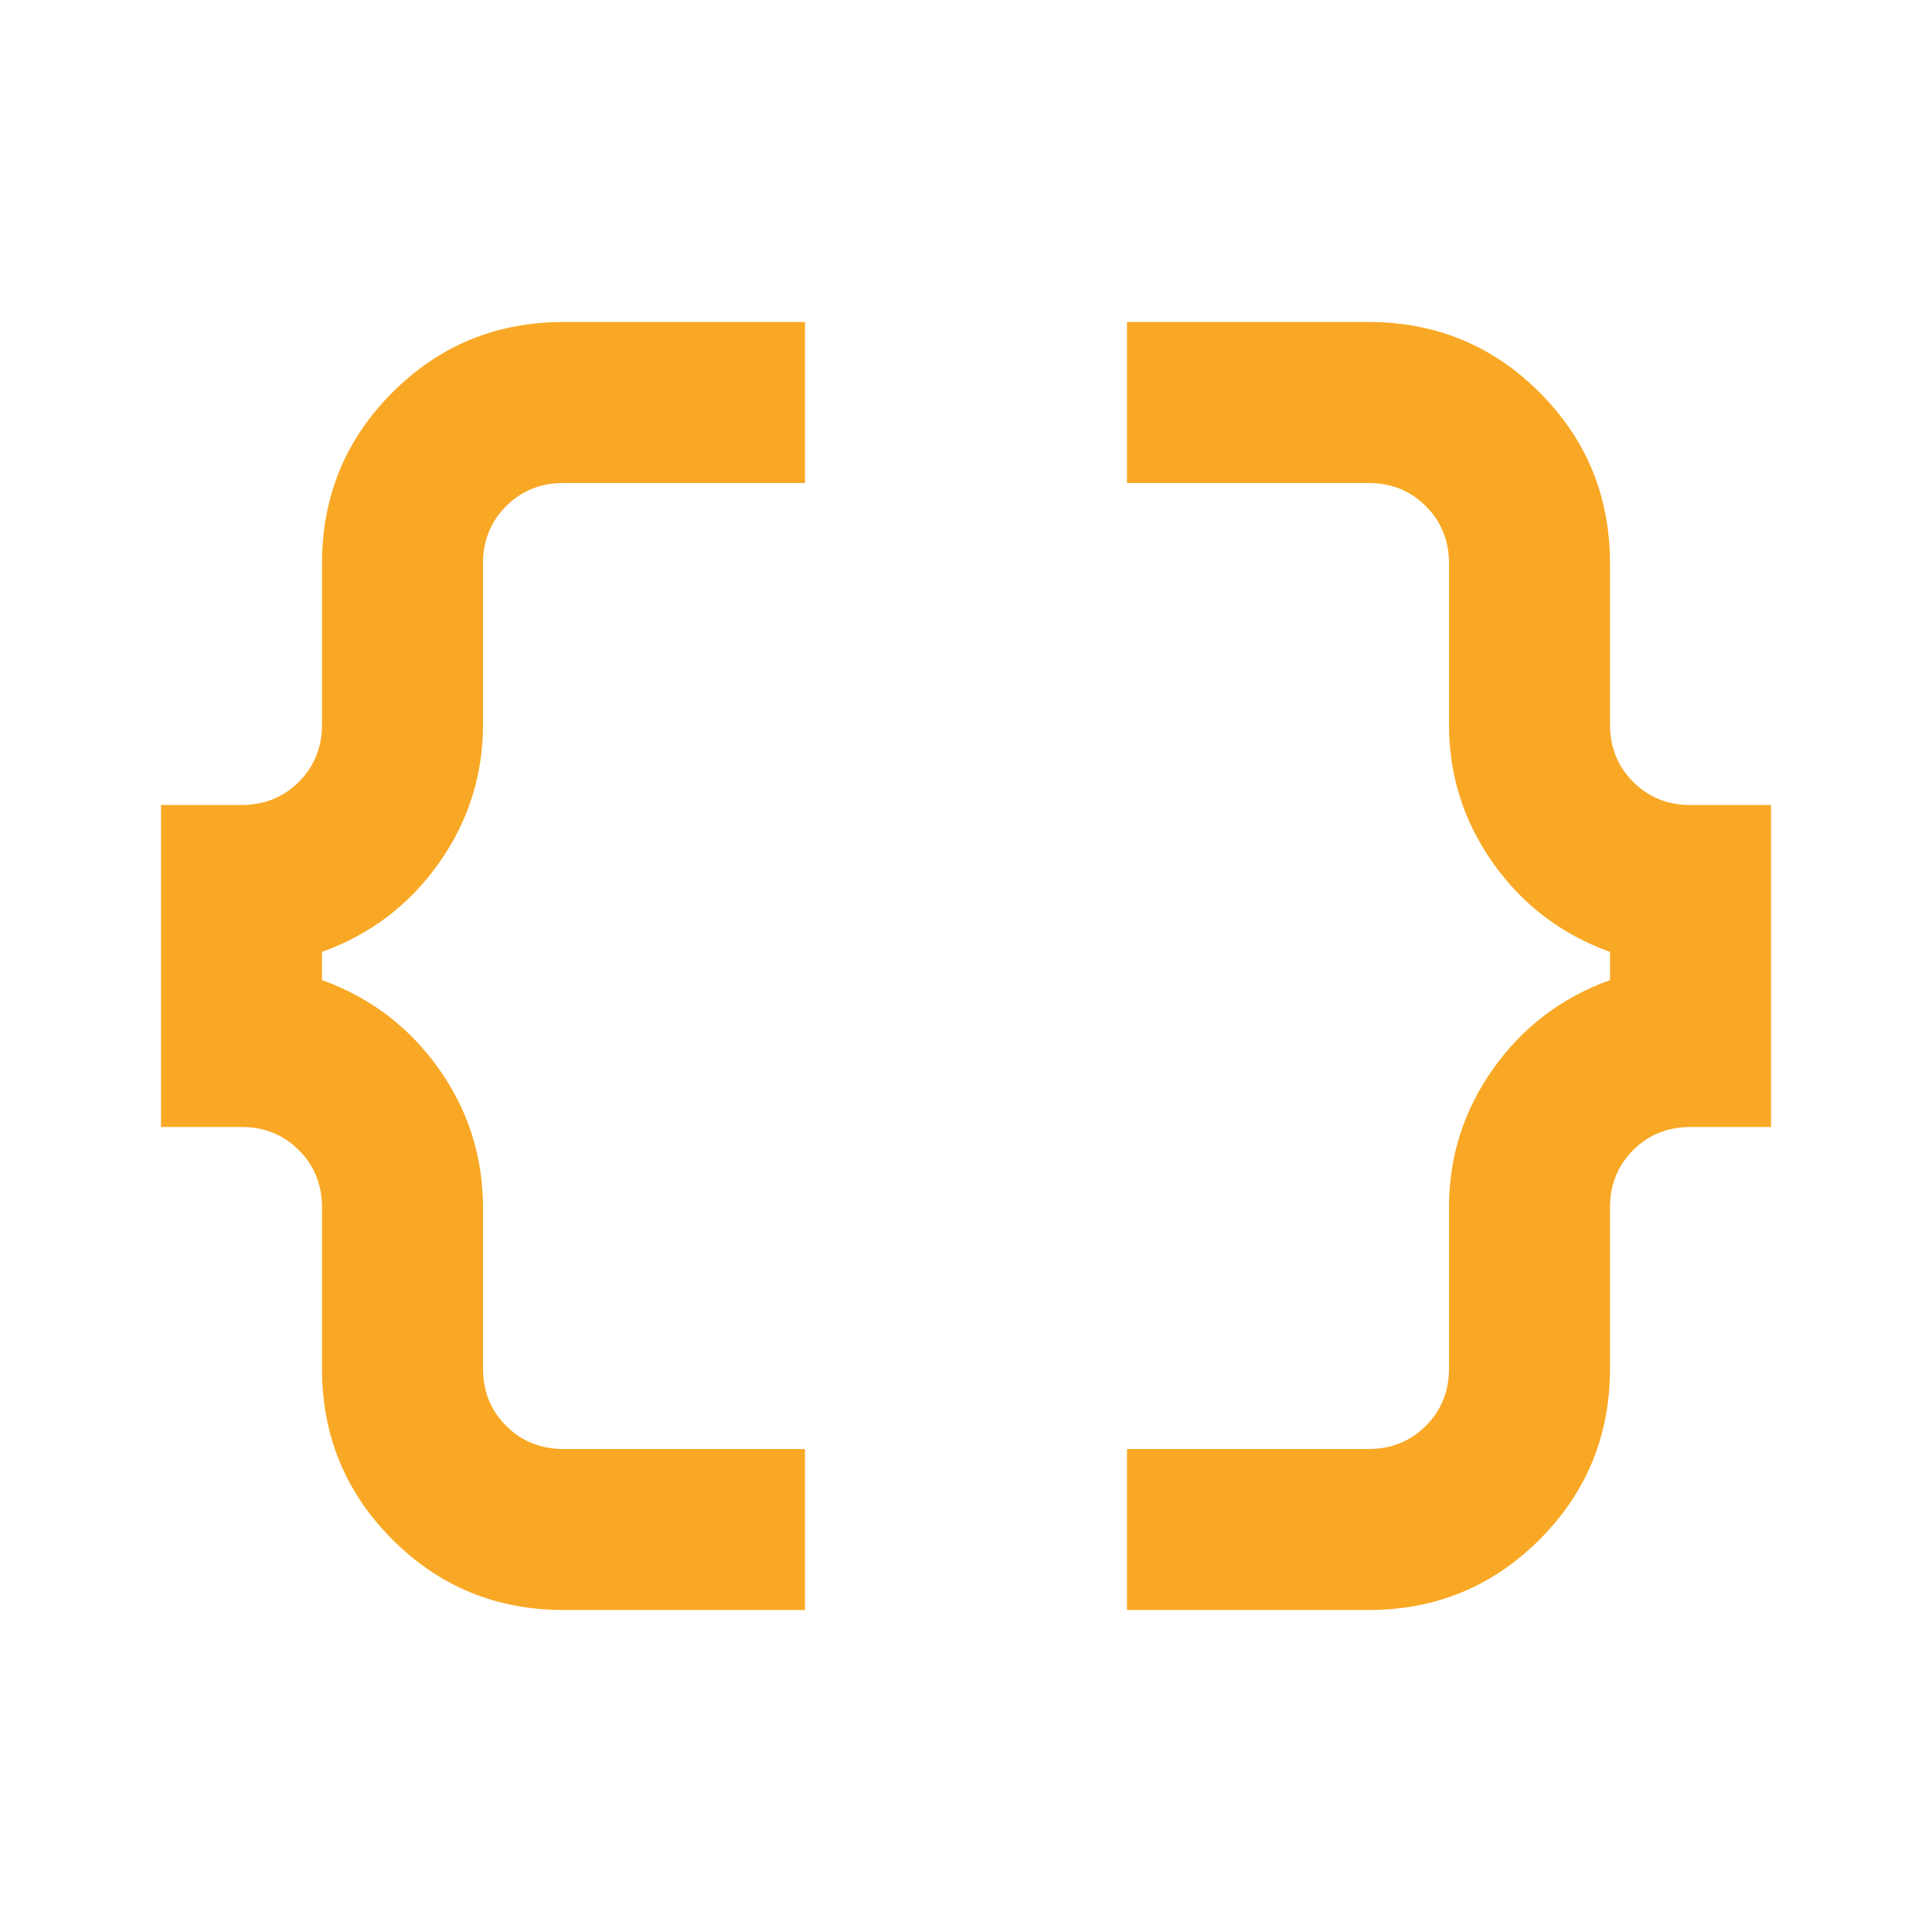
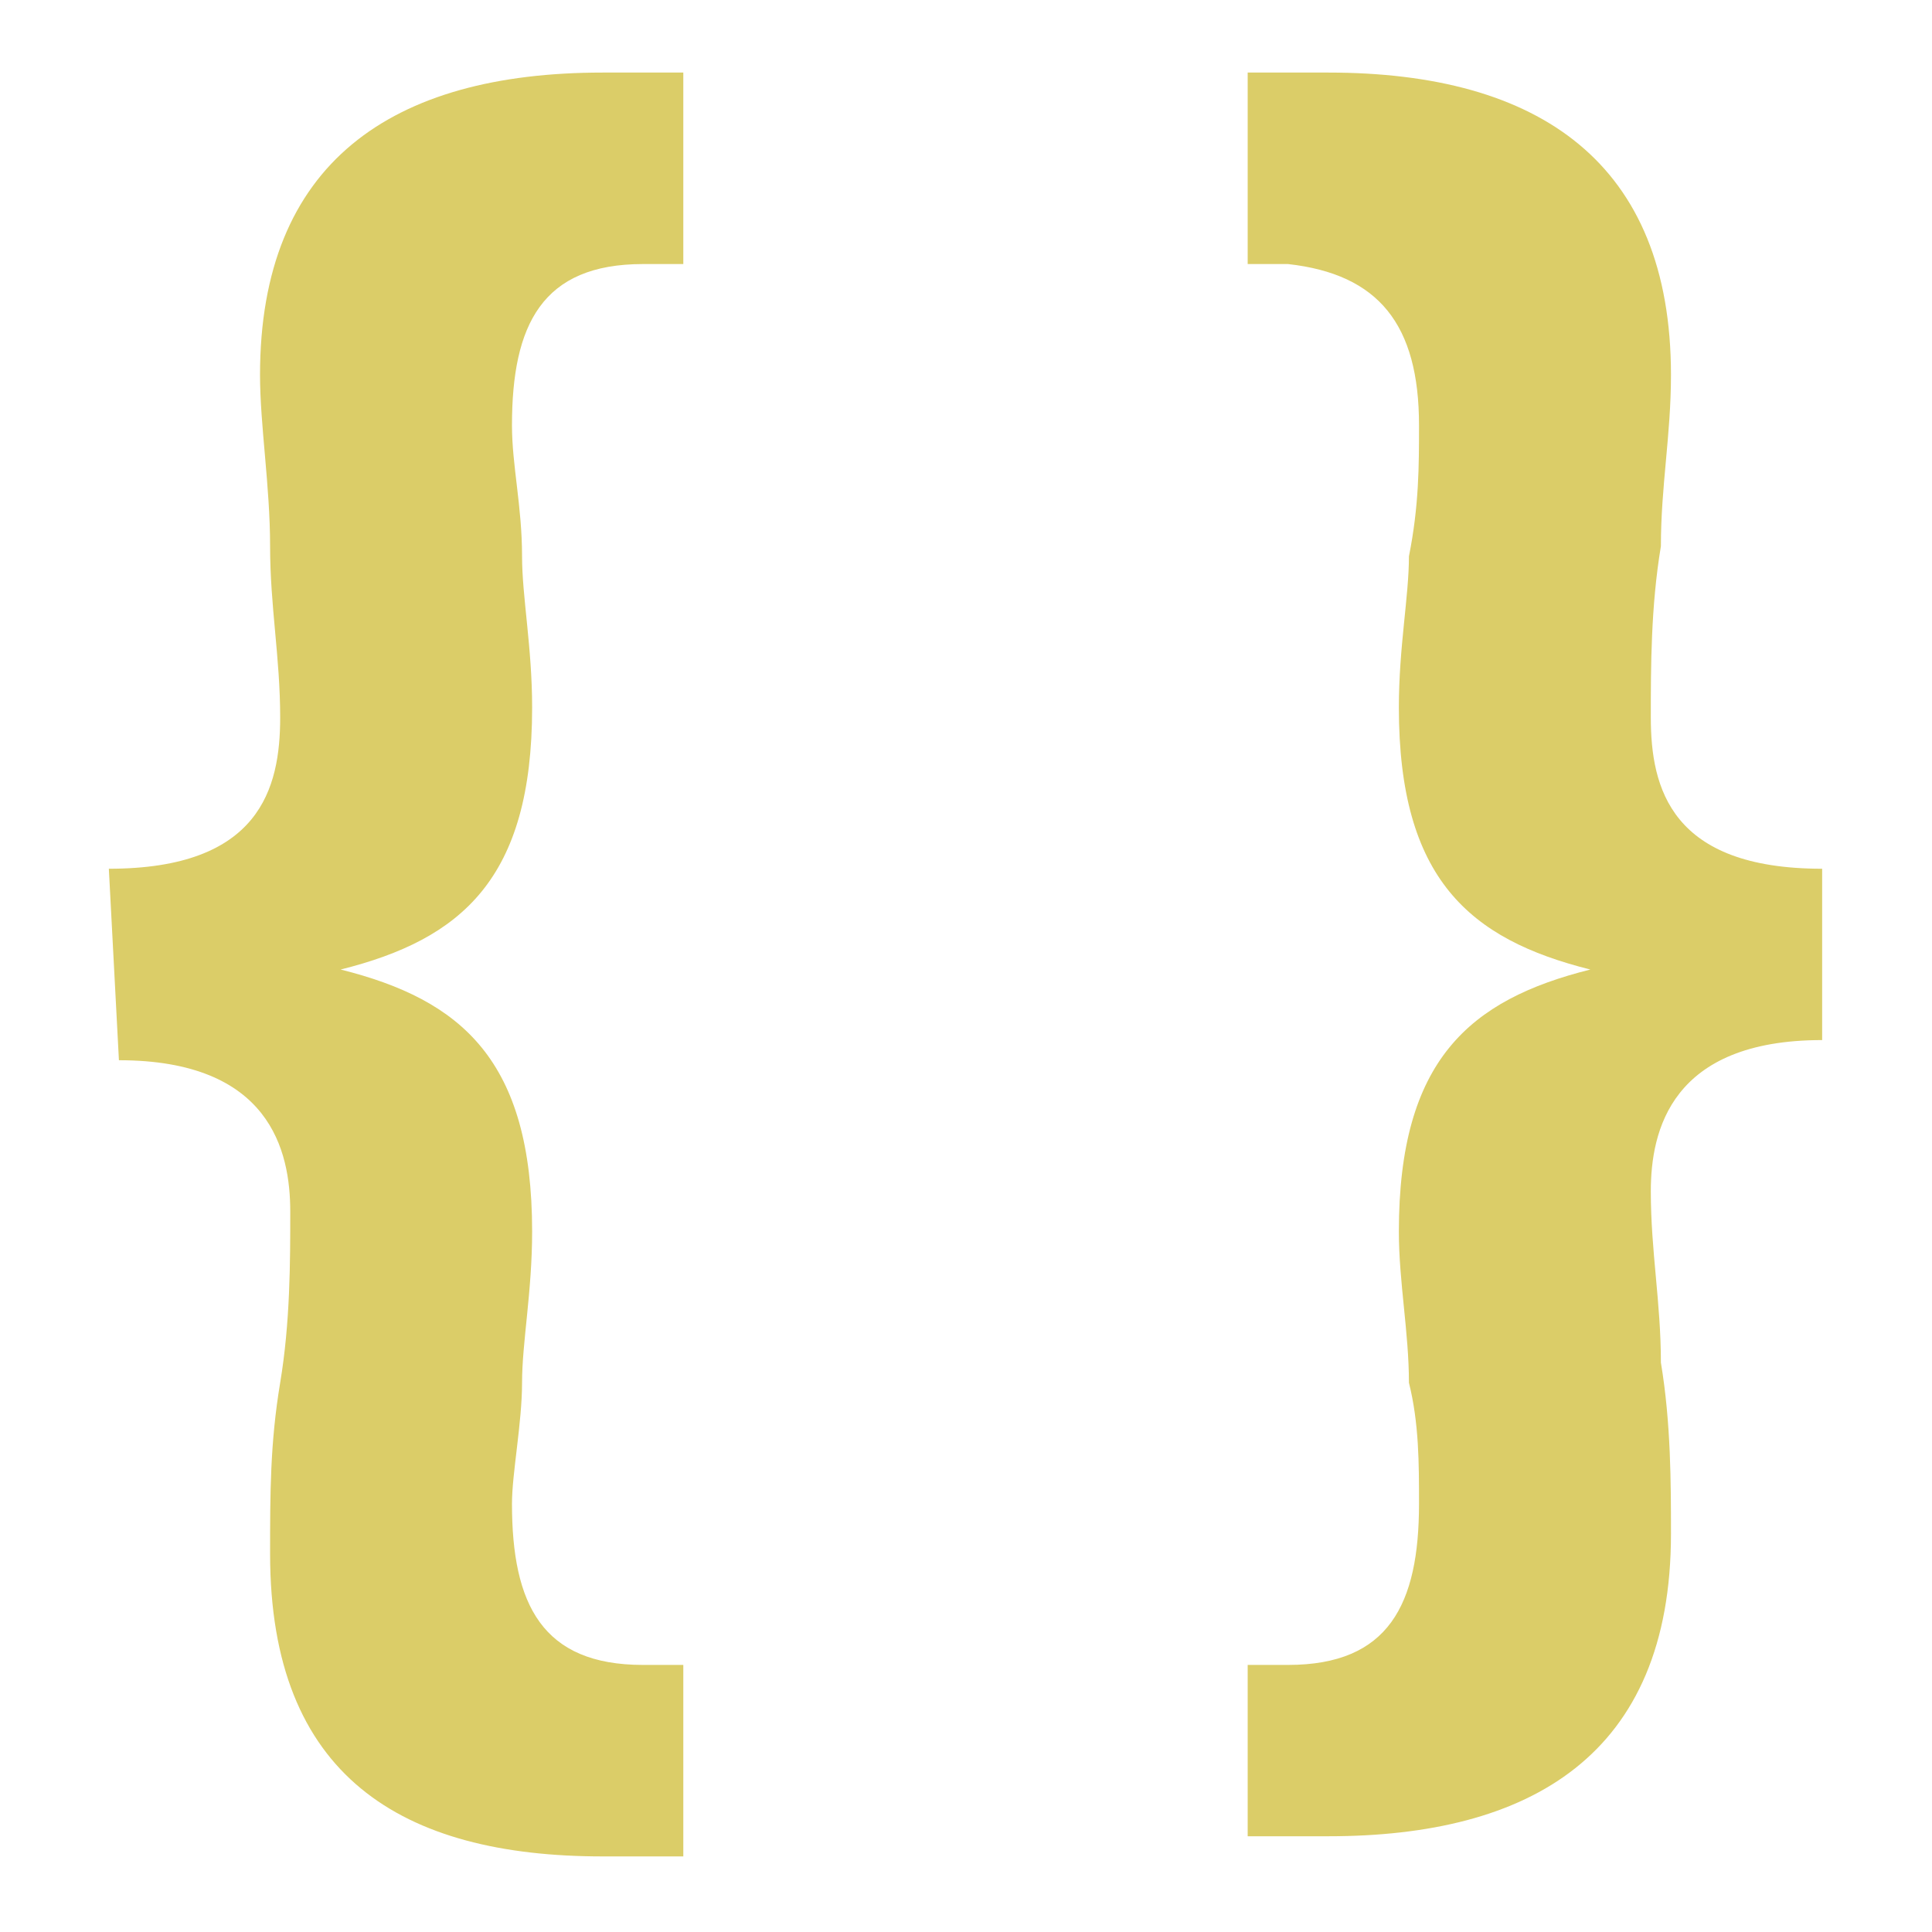
- <svg xmlns="http://www.w3.org/2000/svg" viewBox="0 -960 960 960">
-   <path fill="#f9a825" d="M560-160v-80h120q17 0 28.5-11.5T720-280v-80q0-38 22-69t58-44v-14q-36-13-58-44t-22-69v-80q0-17-11.5-28.5T680-720H560v-80h120q50 0 85 35t35 85v80q0 17 11.5 28.5T840-560h40v160h-40q-17 0-28.5 11.5T800-360v80q0 50-35 85t-85 35zm-280 0q-50 0-85-35t-35-85v-80q0-17-11.5-28.5T120-400H80v-160h40q17 0 28.5-11.5T160-600v-80q0-50 35-85t85-35h120v80H280q-17 0-28.5 11.5T240-680v80q0 38-22 69t-58 44v14q36 13 58 44t22 69v80q0 17 11.5 28.5T280-240h120v80z" />
+ <svg xmlns="http://www.w3.org/2000/svg" viewBox="6.42 6.48 19.17 19.17">
+   <path fill="#DBCD68" d="M7.5 15.1c1.5 0 1.7-.8 1.7-1.5 0-.6-.1-1.1-.1-1.7S9 10.7 9 10.2c0-2.1 1.3-3 3.4-3h.8v1.9h-.4c-1 0-1.3.6-1.3 1.6 0 .4.1.8.1 1.3 0 .4.1.9.1 1.5 0 1.7-.7 2.3-1.9 2.6 1.2.3 1.9.9 1.9 2.6 0 .6-.1 1.1-.1 1.5 0 .4-.1.9-.1 1.2 0 1 .3 1.6 1.3 1.6h.4v1.9h-.8c-2 0-3.3-.8-3.3-3 0-.6 0-1.1.1-1.7.1-.6.1-1.2.1-1.7 0-.6-.2-1.5-1.7-1.5l-.1-1.9zm17 1.7c-1.5 0-1.7.9-1.7 1.5s.1 1.1.1 1.7c.1.6.1 1.2.1 1.7 0 2.2-1.4 3-3.4 3h-.8V23h.4c1 0 1.3-.6 1.3-1.6 0-.4 0-.8-.1-1.2 0-.5-.1-1-.1-1.5 0-1.7.7-2.3 1.9-2.6-1.2-.3-1.9-.9-1.9-2.6 0-.6.1-1.1.1-1.5.1-.5.1-.9.1-1.3 0-1-.4-1.5-1.3-1.6h-.4V7.2h.8c2.1 0 3.4.9 3.4 3 0 .6-.1 1.1-.1 1.7-.1.6-.1 1.2-.1 1.7 0 .7.2 1.5 1.7 1.5v1.7z" />
</svg>
